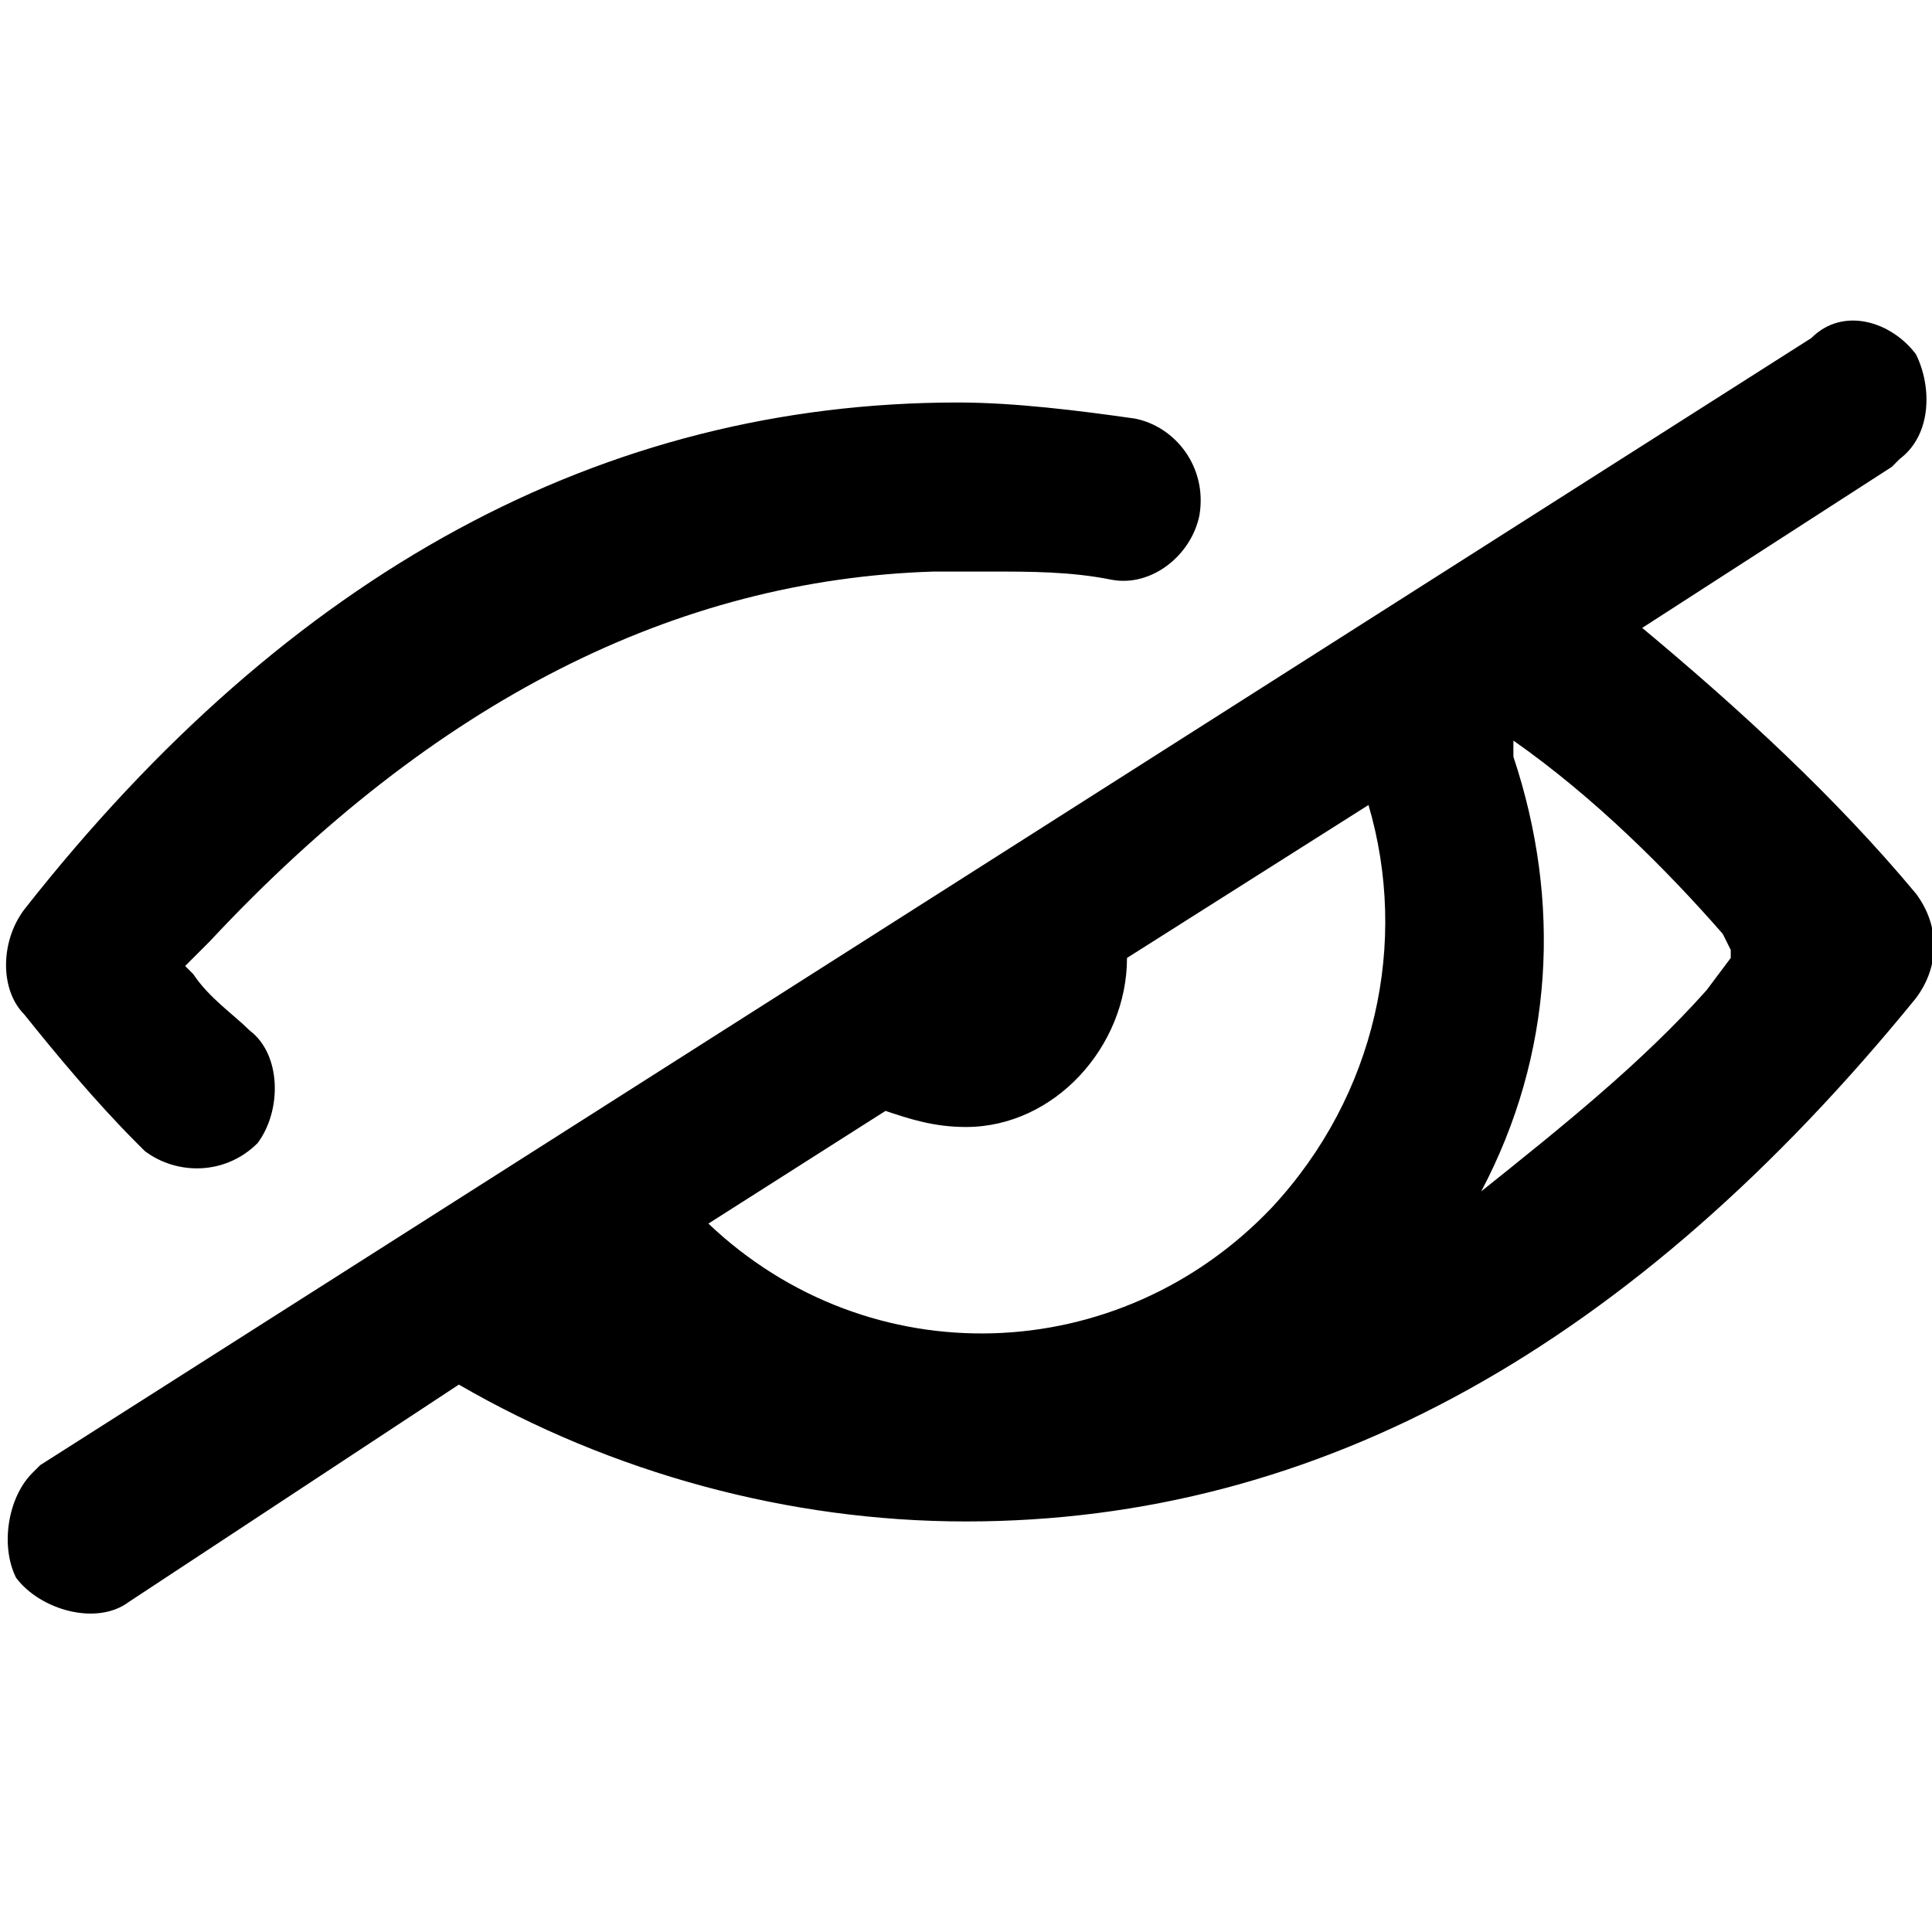
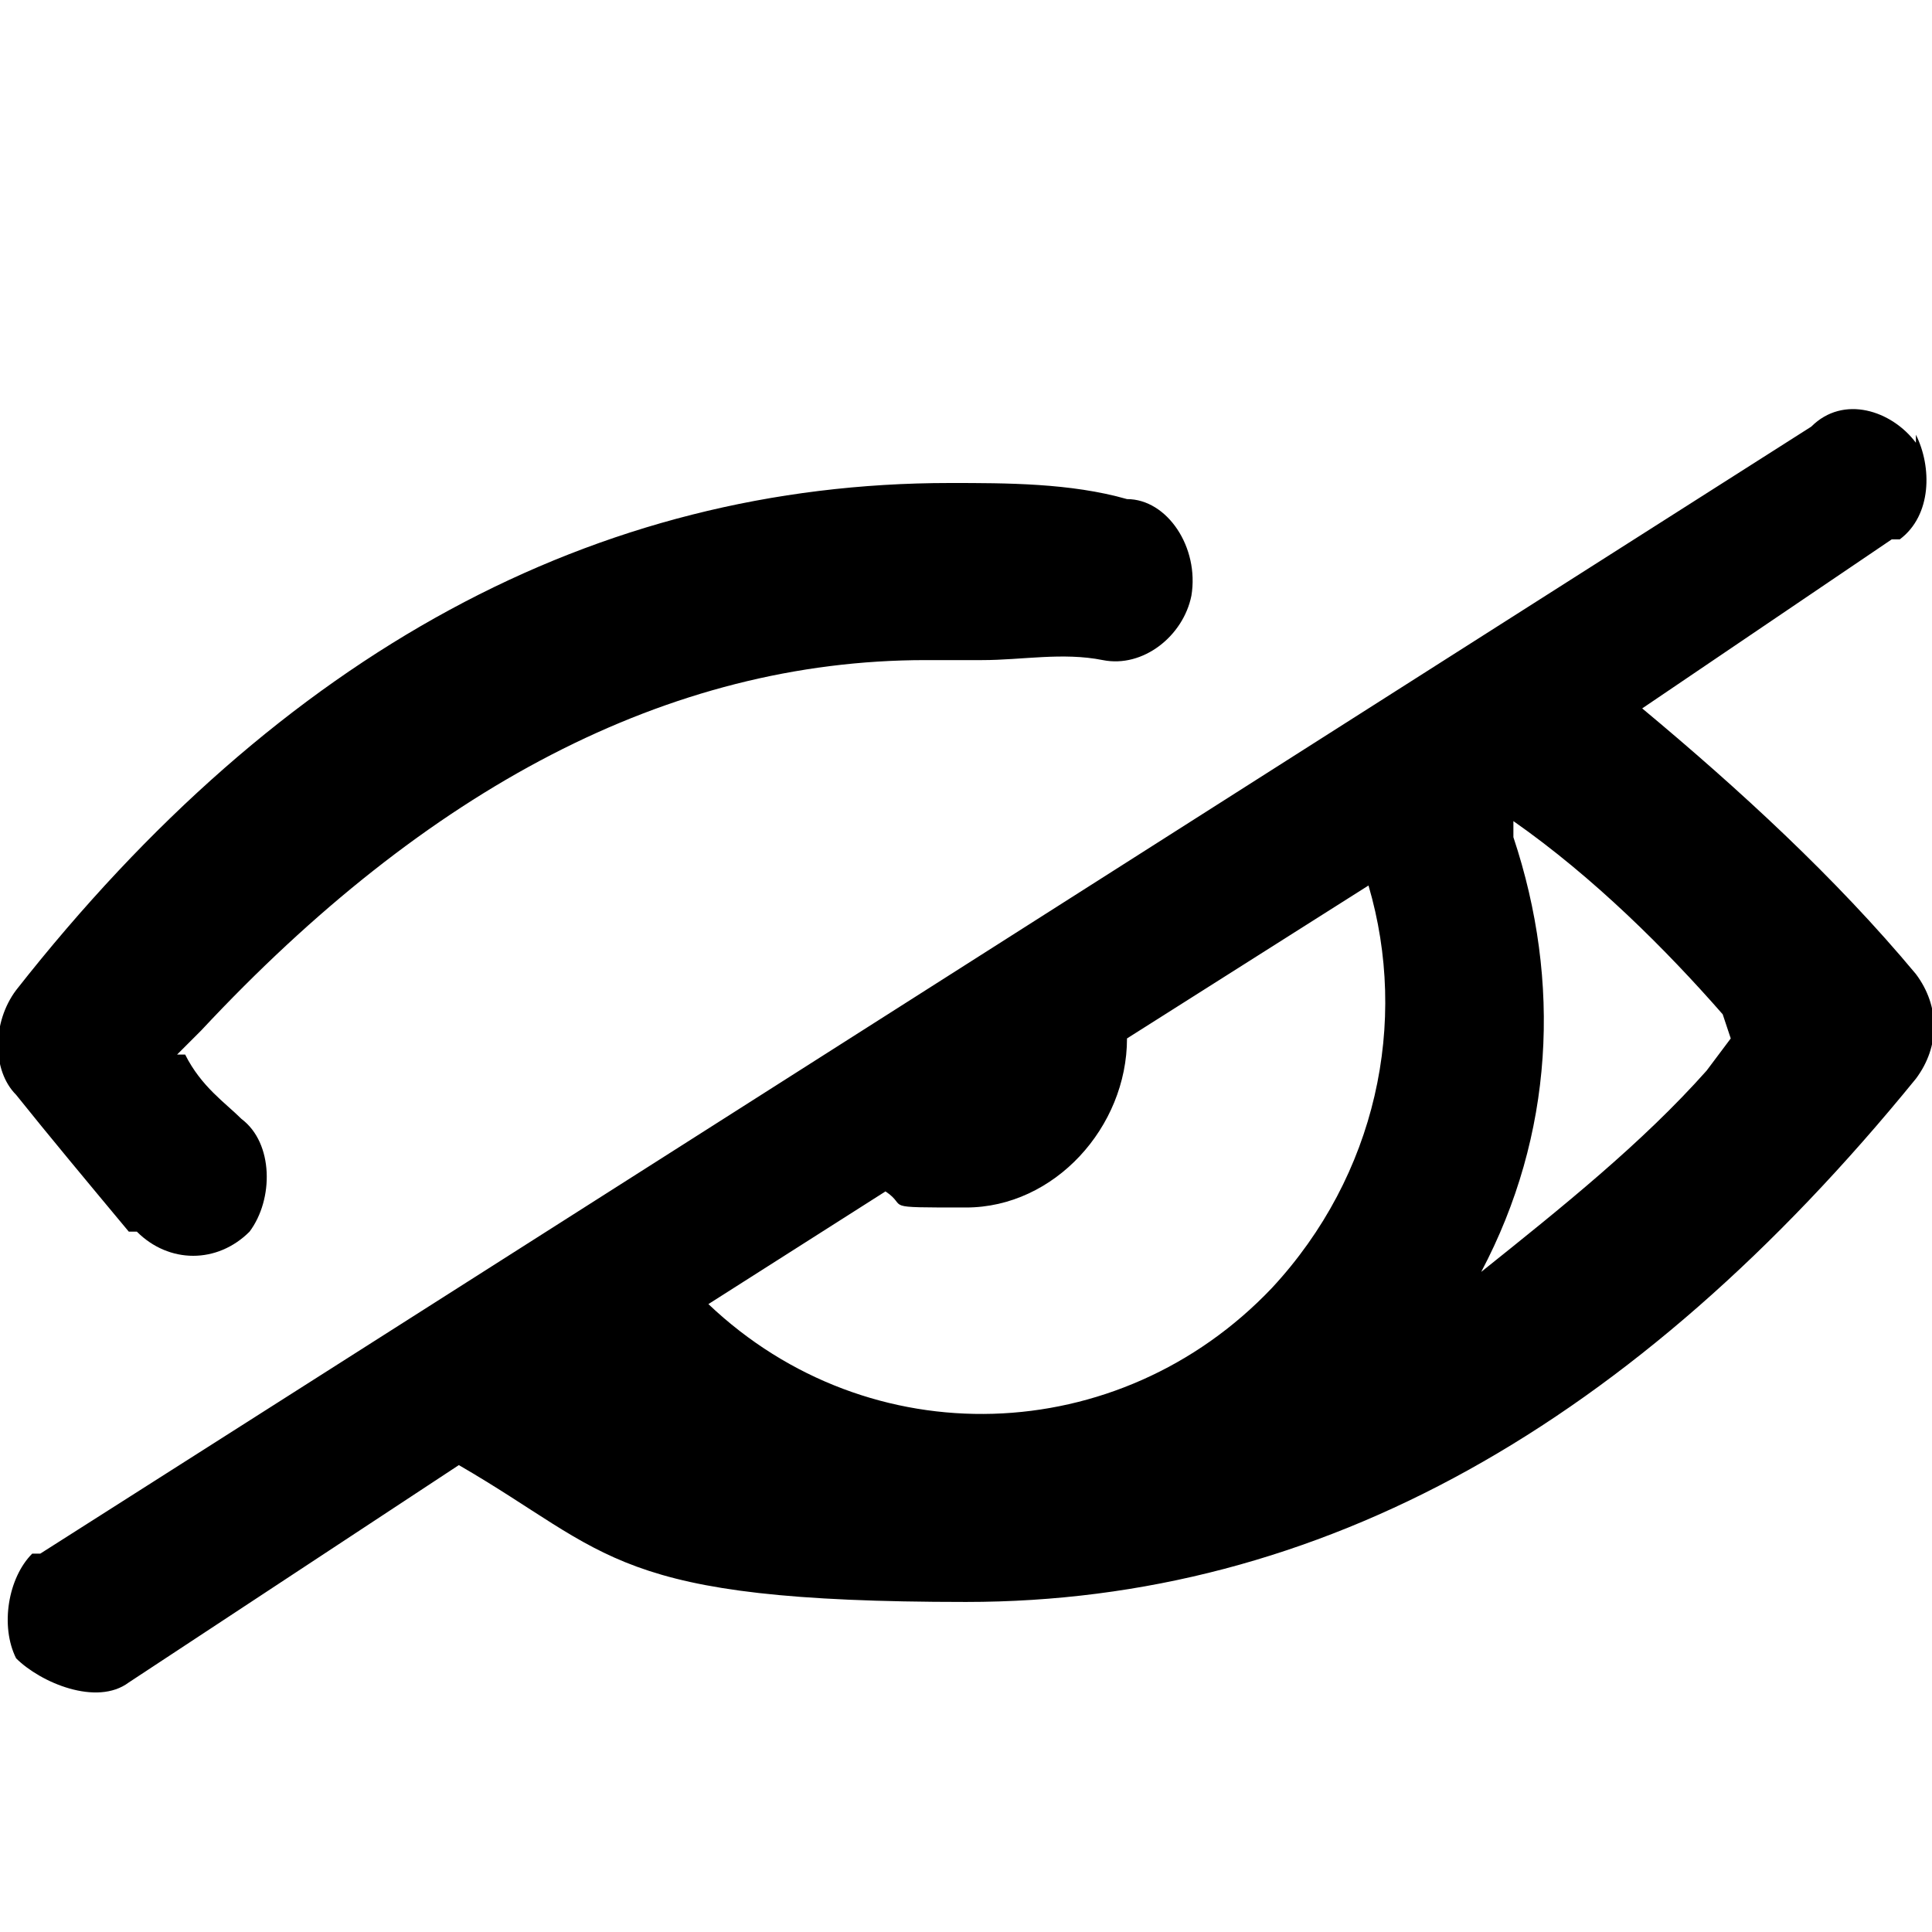
<svg xmlns="http://www.w3.org/2000/svg" data-icon="eye-closed-medium" fill="currentColor" viewBox="0 0 24 24">
-   <path d="m23.8 4.4c.2.4.2 1-.2 1.3l-.1.1-3.1 2c1.2 1 2.4 2.1 3.4 3.3.3.4.3.9 0 1.3-3.5 4.3-7.4 6.5-11.8 6.5-2.2 0-4.4-.6-6.3-1.7l-4.1 2.7c-.4.3-1.1.1-1.4-.3-.2-.4-.1-1 .2-1.3l.1-.1 22-14c.4-.4 1-.2 1.3.2zm-6.8 5.6-3 1.9c0 1.1-.9 2.1-2 2.1-.4 0-.7-.1-1-.2l-2.2 1.4c2 1.9 5.1 1.8 7-.2 1.3-1.4 1.7-3.3 1.2-5zm1.8-.8v.2c.6 1.8.5 3.7-.4 5.4 1-.8 2-1.6 2.8-2.5l.3-.4v-.1l-.1-.2c-.7-.8-1.6-1.7-2.6-2.4zm-6.9-4.2c.7 0 1.5.1 2.2.2.5.1.9.6.8 1.2-.1.5-.6.9-1.1.8s-1-.1-1.5-.1h-.7c-3.2.1-6.2 1.6-9 4.6l-.3.3.1.1c.2.3.5.5.7.7.4.3.4 1 .1 1.4-.4.4-1 .4-1.4.1l-.1-.1c-.5-.5-1-1.1-1.4-1.6-.3-.3-.3-.9 0-1.3 3.3-4.2 7.2-6.3 11.6-6.3z" />
+   <path d="M23.8,5.4c.2.4.2,1-.2,1.3h-.1c0,0-3.1,2.1-3.1,2.1,1.2,1,2.4,2.1,3.4,3.3.3.4.3.9,0,1.3-3.5,4.3-7.4,6.5-11.8,6.5s-4.4-.6-6.3-1.7l-4.1,2.7c-.4.3-1.1,0-1.4-.3-.2-.4-.1-1,.2-1.3h.1c0,0,22-14,22-14,.4-.4,1-.2,1.3.2ZM17,11l-3,1.9c0,1.1-.9,2.1-2,2.1s-.7,0-1-.2l-2.2,1.4c2,1.9,5.1,1.8,7-.2,1.3-1.4,1.7-3.3,1.2-5ZM18.8,10.2v.2c.6,1.8.5,3.7-.4,5.4,1-.8,2-1.6,2.8-2.5l.3-.4h0c0,0-.1-.3-.1-.3-.7-.8-1.6-1.7-2.6-2.4ZM11.8,6c.7,0,1.5,0,2.2.2.5,0,.9.6.8,1.2-.1.5-.6.9-1.1.8s-1,0-1.5,0h-.7c-3.2,0-6.2,1.6-9,4.6l-.3.3h.1c.2.4.5.6.7.8.4.3.4,1,.1,1.4-.4.4-1,.4-1.4,0h-.1c-.5-.6-1-1.2-1.4-1.7-.3-.3-.3-.9,0-1.3,3.3-4.2,7.2-6.3,11.6-6.3Z" />
</svg>
